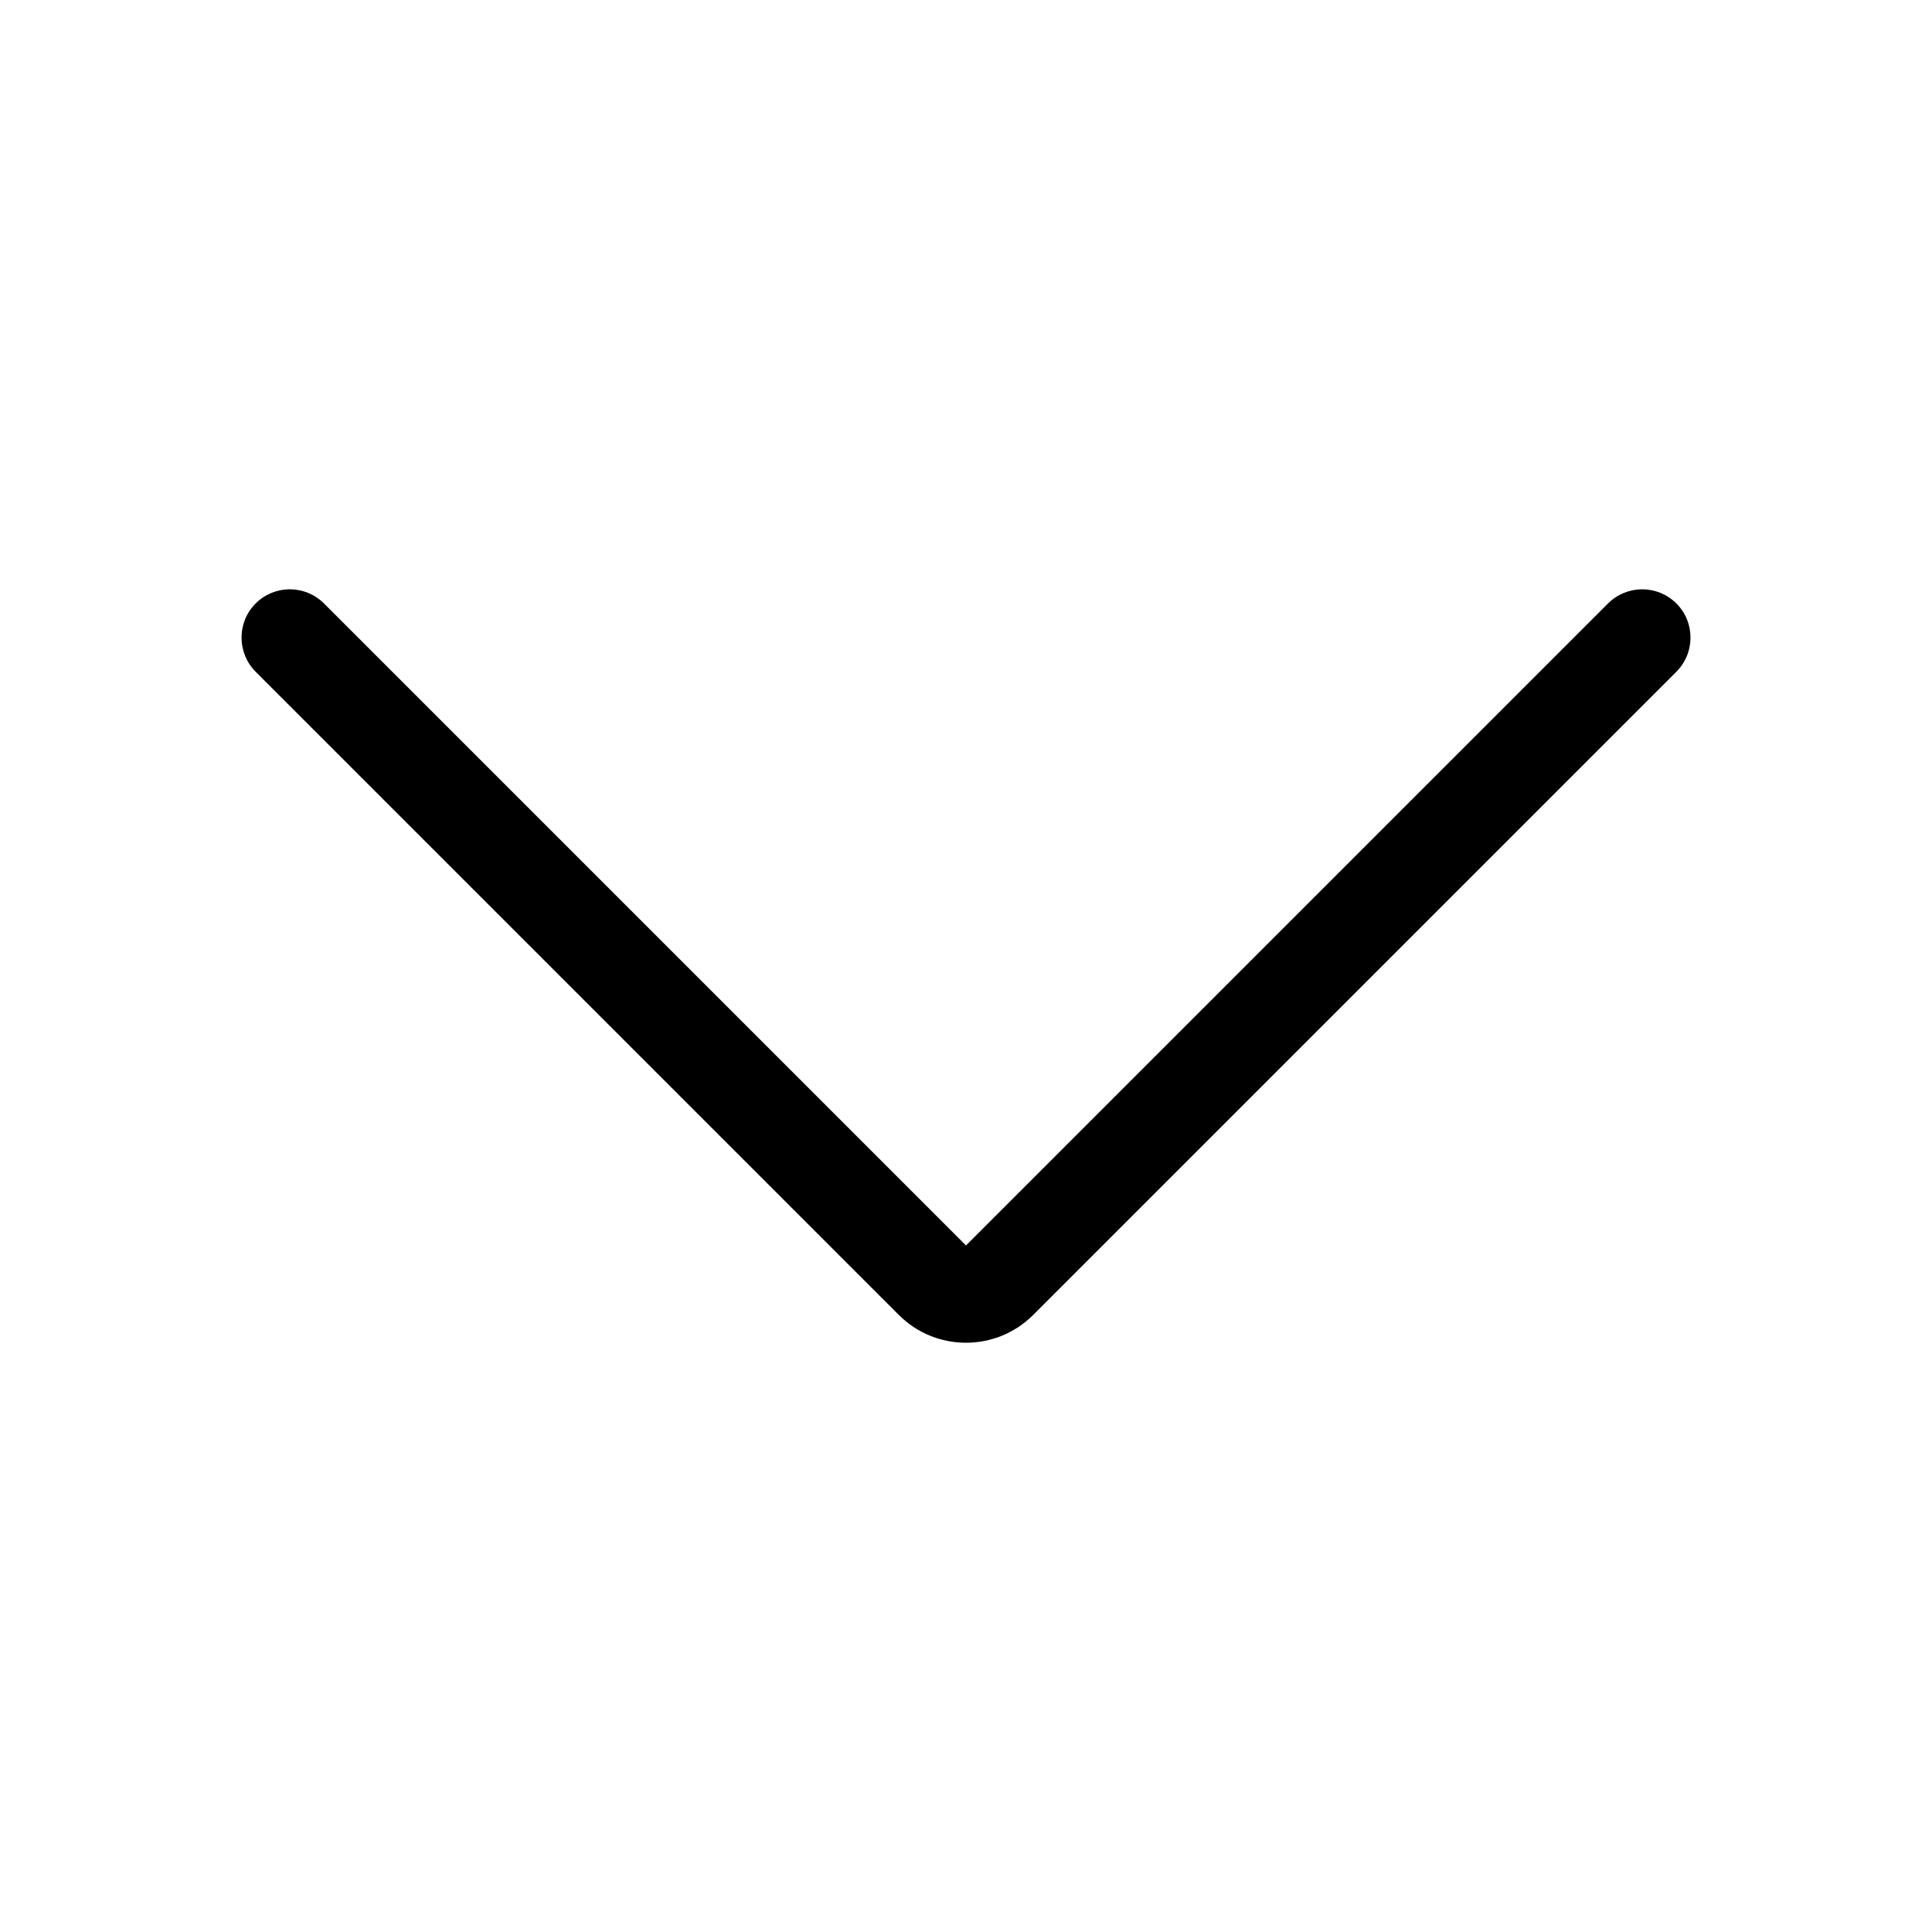
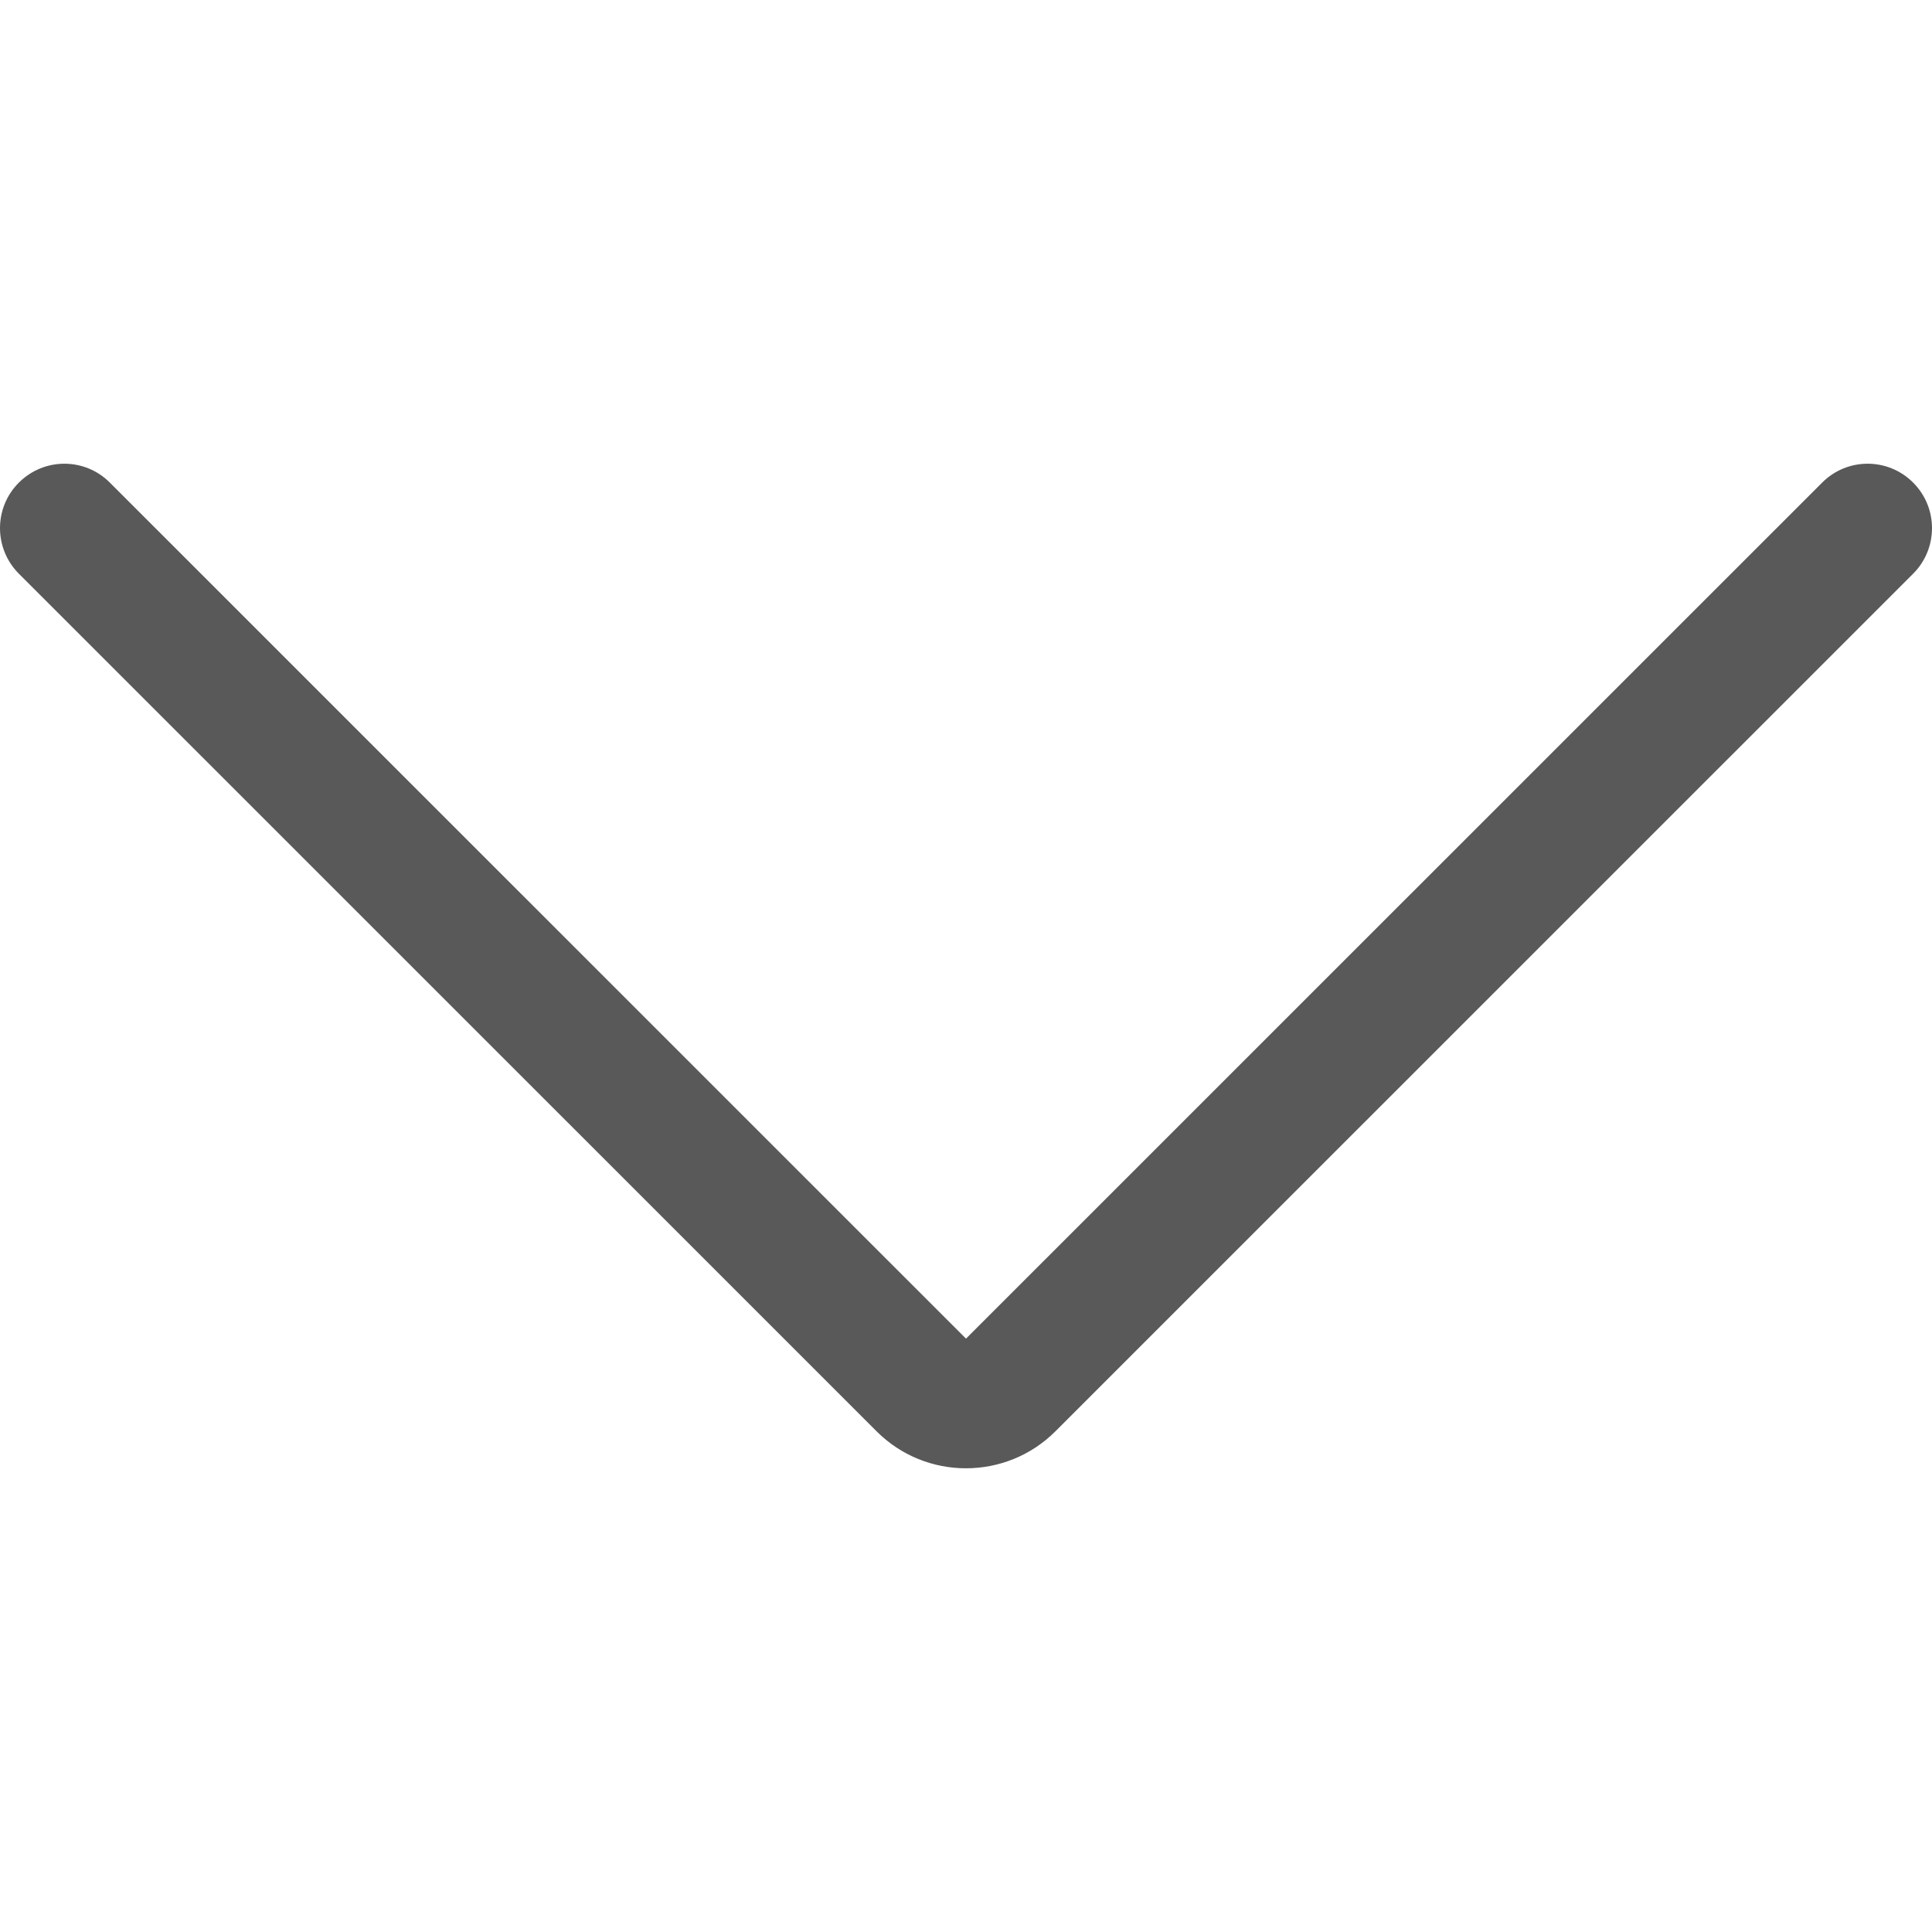
- <svg xmlns="http://www.w3.org/2000/svg" width="24" height="24" viewBox="0 0 24 24" fill="none">
-   <path d="M21 7.92C21 8.074 20.942 8.227 20.824 8.345L12.834 16.335C12.374 16.795 11.626 16.795 11.166 16.335L3.176 8.345C2.942 8.11 2.942 7.73 3.176 7.496C3.41 7.262 3.79 7.262 4.024 7.496L12 15.472L19.976 7.496C20.21 7.262 20.59 7.262 20.824 7.496C20.942 7.613 21 7.767 21 7.92Z" fill="black" />
+ <svg xmlns="http://www.w3.org/2000/svg" width="16" height="16" viewBox="0 0 16 16" fill="none">
+   <path d="M16 4.374C16 4.51 15.948 4.647 15.844 4.751L8.741 11.853C8.332 12.262 7.667 12.262 7.259 11.853L0.156 4.751C-0.052 4.542 -0.052 4.205 0.156 3.997C0.365 3.788 0.702 3.788 0.91 3.997L8 11.086L15.09 3.997C15.298 3.788 15.636 3.788 15.844 3.997C15.948 4.101 16 4.237 16 4.374Z" fill="black" fill-opacity="0.65" />
</svg>
